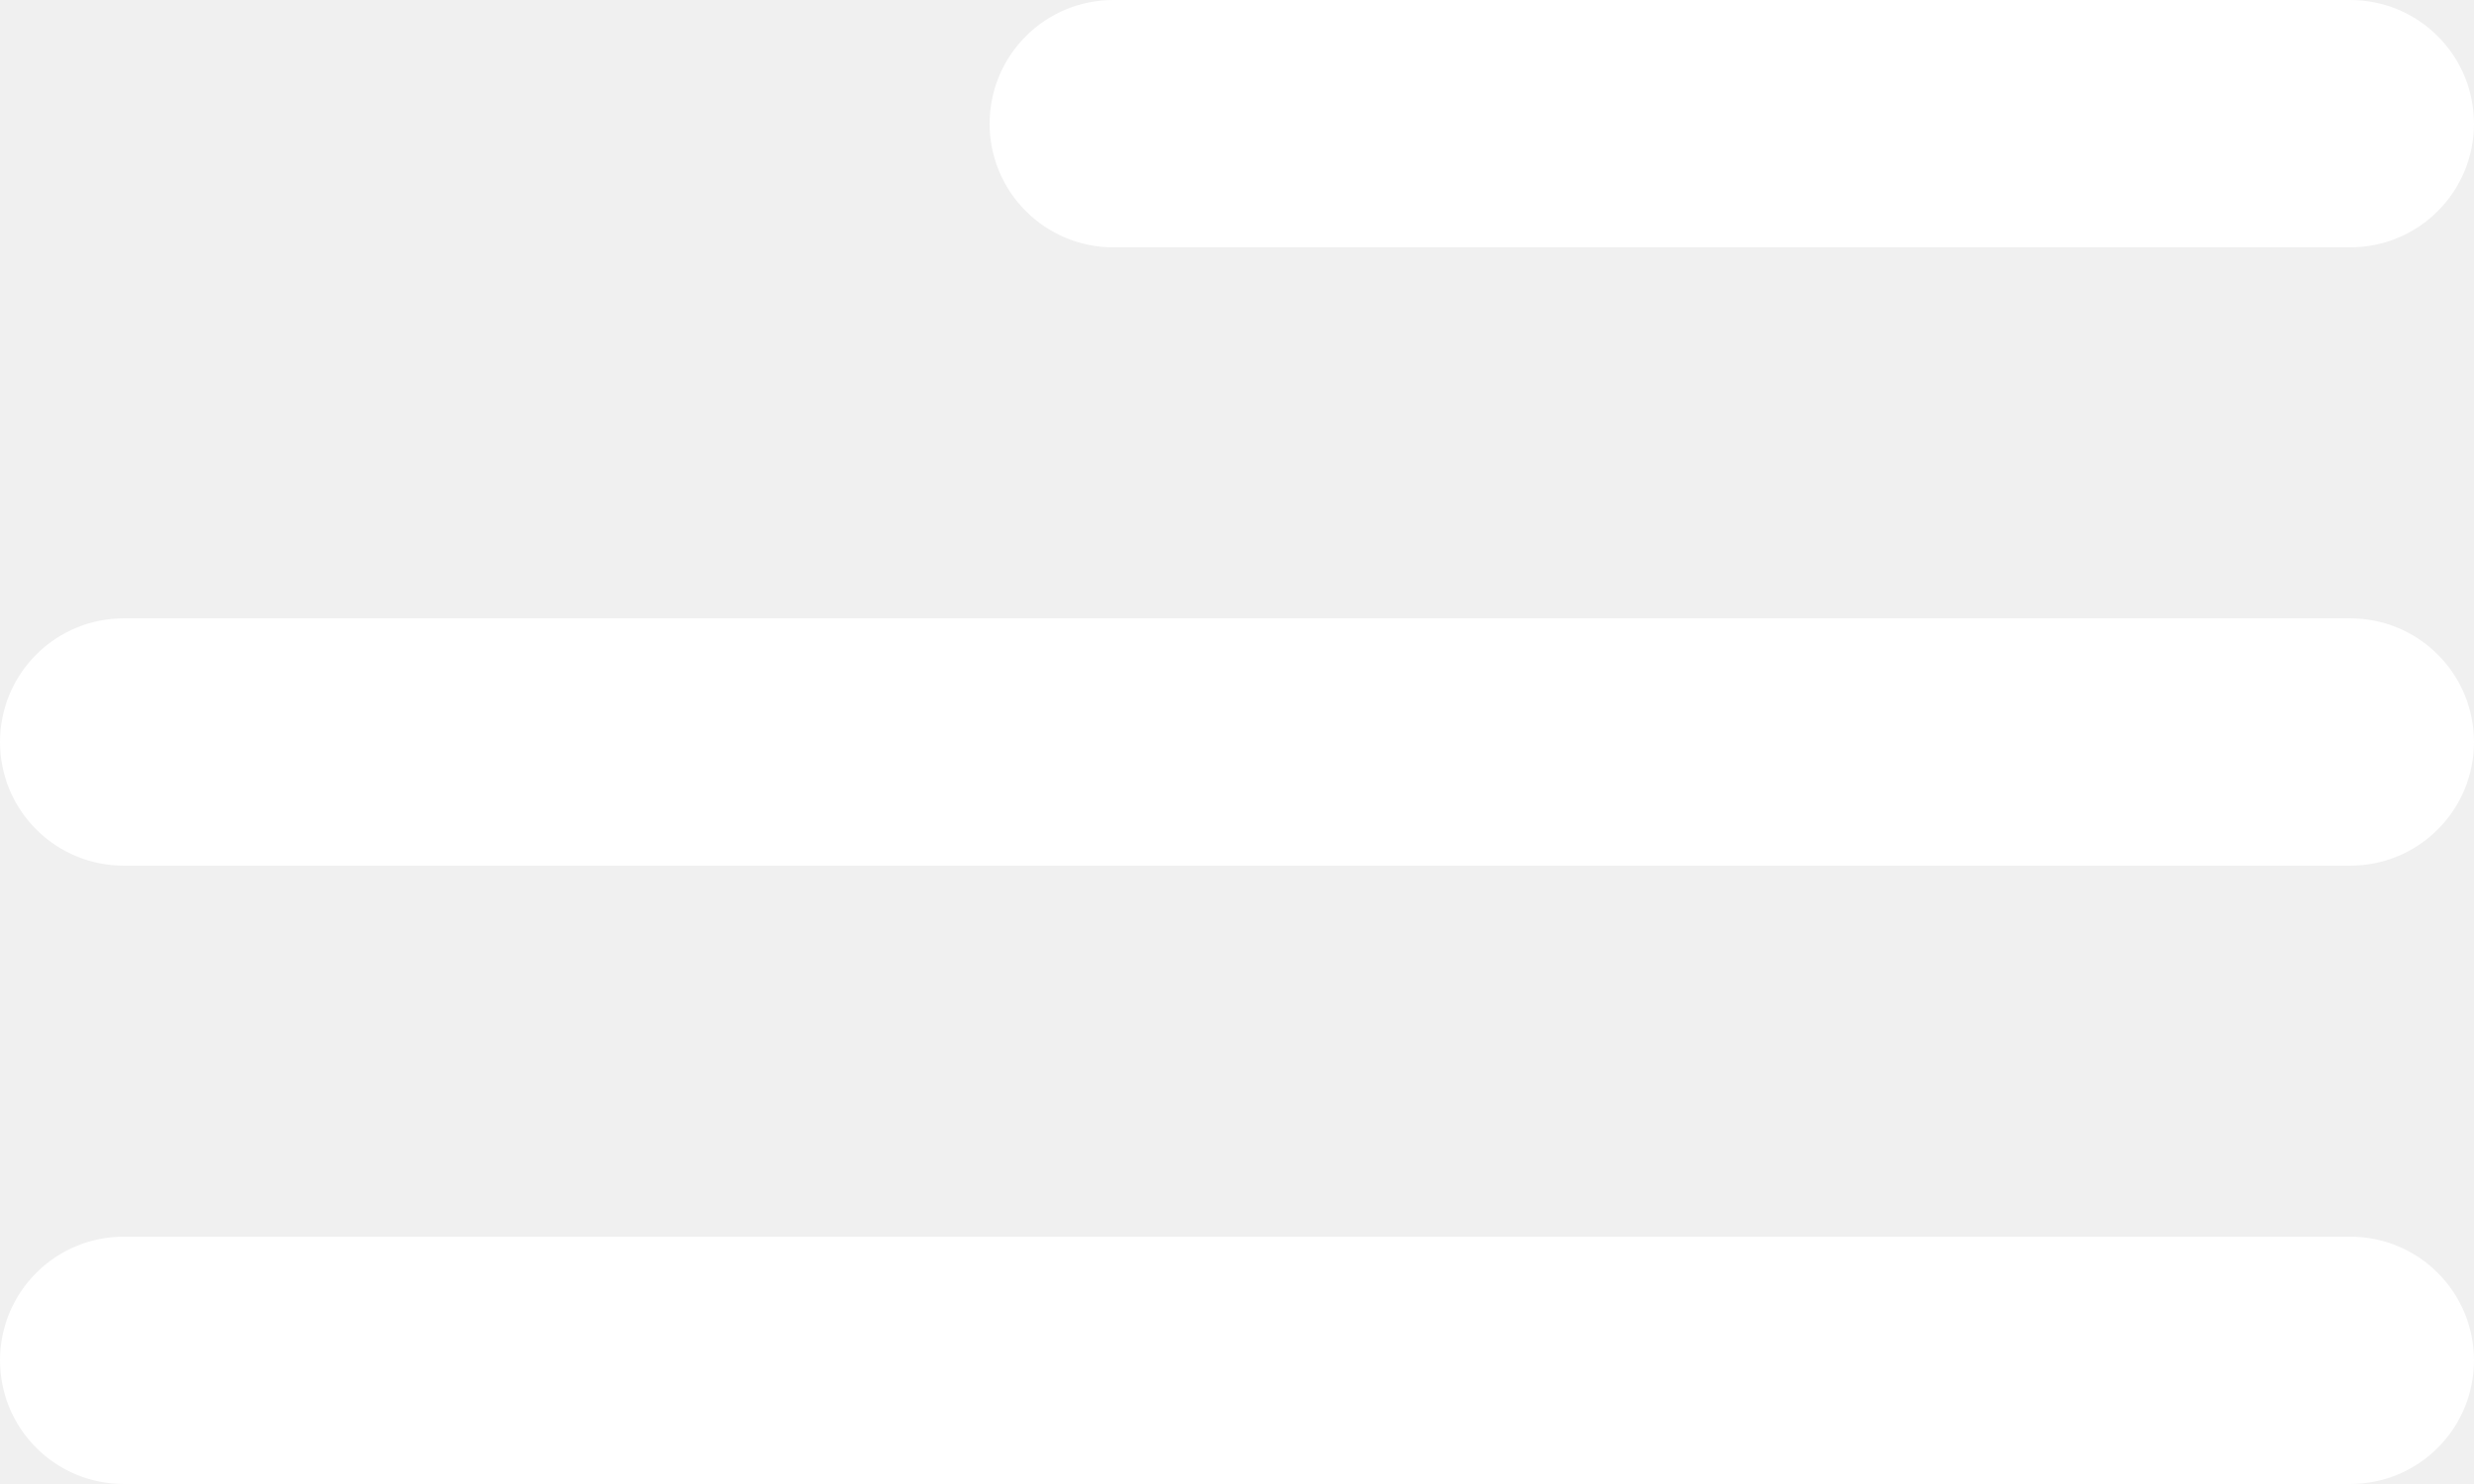
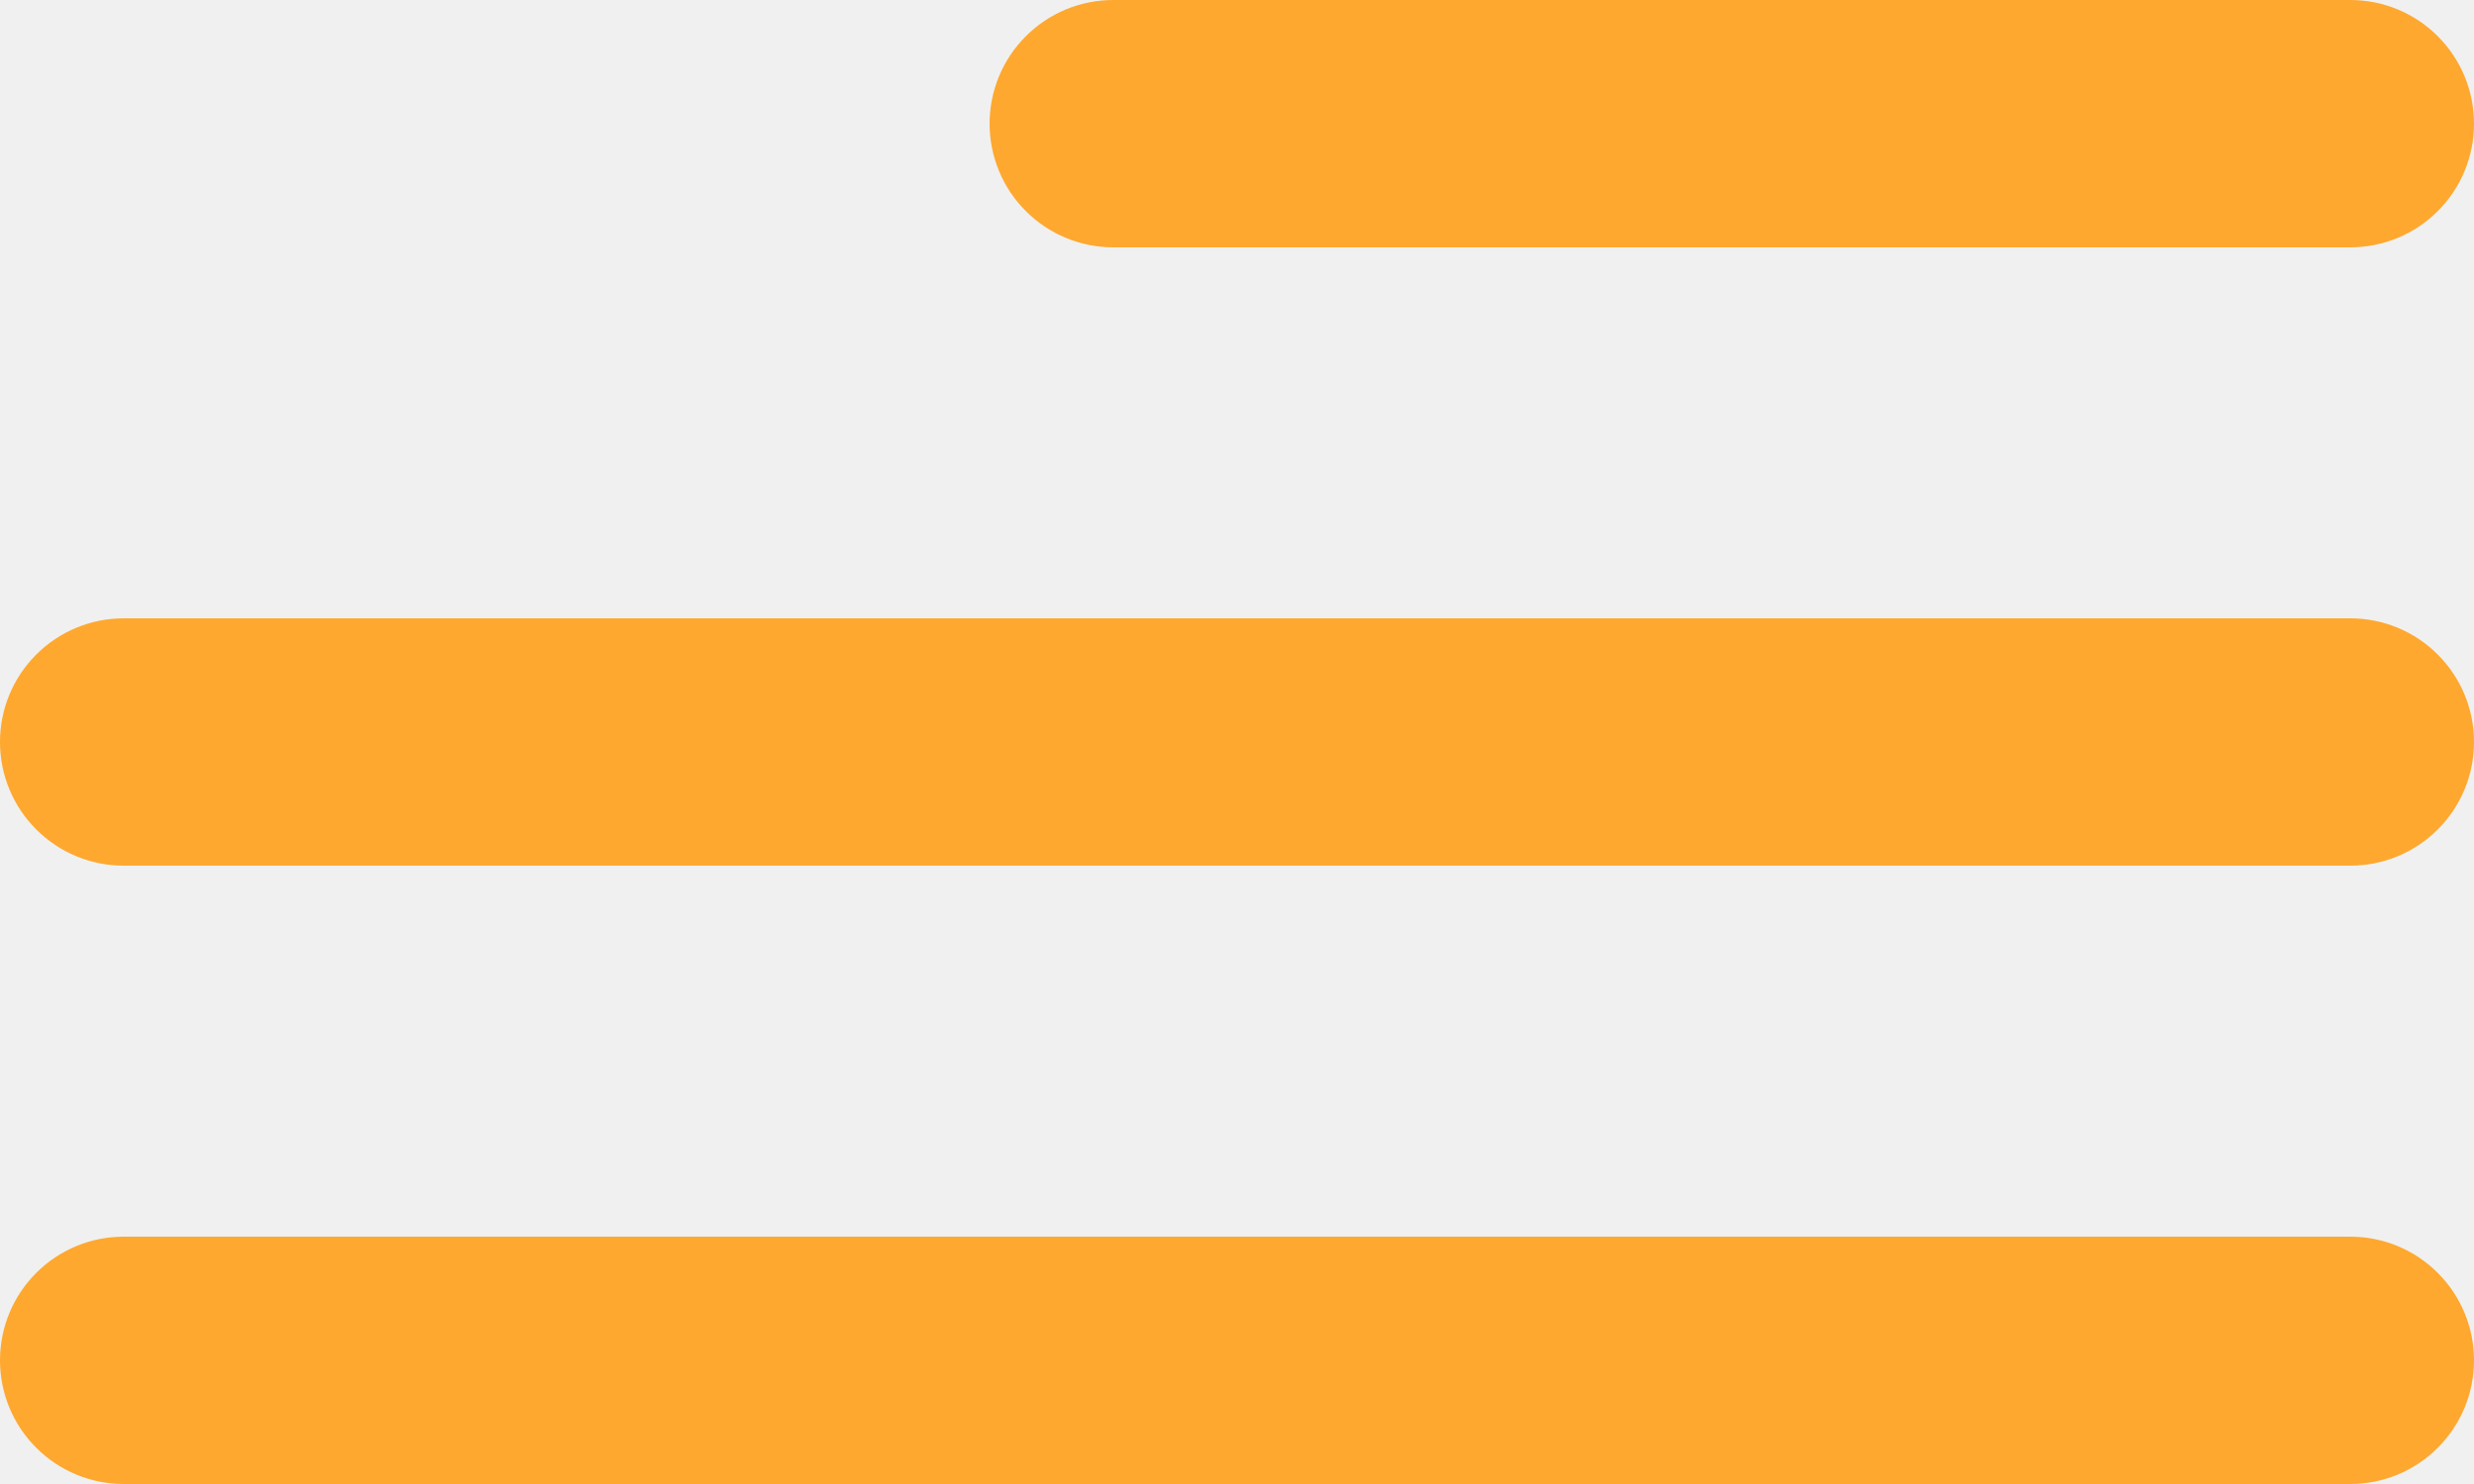
- <svg xmlns="http://www.w3.org/2000/svg" width="20" height="12" viewBox="0 0 20 12" fill="#FFF">
-   <path d="M9 2L19 2C19.265 2 19.52 1.895 19.707 1.707C19.895 1.52 20 1.265 20 1C20 0.735 19.895 0.48 19.707 0.293C19.52 0.105 19.265 0 19 0L9 0C8.735 0 8.48 0.105 8.293 0.293C8.105 0.48 8 0.735 8 1C8 1.265 8.105 1.52 8.293 1.707C8.48 1.895 8.735 2 9 2ZM19 10L1 10C0.735 10 0.48 10.105 0.293 10.293C0.105 10.48 0 10.735 0 11C0 11.265 0.105 11.52 0.293 11.707C0.48 11.895 0.735 12 1 12L19 12C19.265 12 19.52 11.895 19.707 11.707C19.895 11.52 20 11.265 20 11C20 10.735 19.895 10.48 19.707 10.293C19.52 10.105 19.265 10 19 10V10ZM1 7L19 7C19.265 7 19.52 6.895 19.707 6.707C19.895 6.52 20 6.265 20 6C20 5.735 19.895 5.48 19.707 5.293C19.52 5.105 19.265 5 19 5L1 5C0.735 5 0.48 5.105 0.293 5.293C0.105 5.48 0 5.735 0 6C0 6.265 0.105 6.52 0.293 6.707C0.48 6.895 0.735 7 1 7Z" fill="#FFFFFF" />
+ <svg xmlns="http://www.w3.org/2000/svg" width="20" height="12" viewBox="0 0 20 12" fill="#FEA82F">
+   <path d="M9 2L19 2C19.265 2 19.52 1.895 19.707 1.707C19.895 1.52 20 1.265 20 1C20 0.735 19.895 0.48 19.707 0.293C19.52 0.105 19.265 0 19 0L9 0C8.735 0 8.48 0.105 8.293 0.293C8.105 0.48 8 0.735 8 1C8 1.265 8.105 1.52 8.293 1.707C8.48 1.895 8.735 2 9 2ZM19 10L1 10C0.735 10 0.48 10.105 0.293 10.293C0.105 10.48 0 10.735 0 11C0 11.265 0.105 11.52 0.293 11.707C0.48 11.895 0.735 12 1 12L19 12C19.265 12 19.52 11.895 19.707 11.707C19.895 11.52 20 11.265 20 11C20 10.735 19.895 10.48 19.707 10.293C19.52 10.105 19.265 10 19 10V10ZM1 7L19 7C19.265 7 19.52 6.895 19.707 6.707C19.895 6.52 20 6.265 20 6C20 5.735 19.895 5.48 19.707 5.293C19.52 5.105 19.265 5 19 5L1 5C0.735 5 0.48 5.105 0.293 5.293C0.105 5.48 0 5.735 0 6C0 6.265 0.105 6.52 0.293 6.707C0.48 6.895 0.735 7 1 7Z" fill="#FEA82F" />
</svg>
